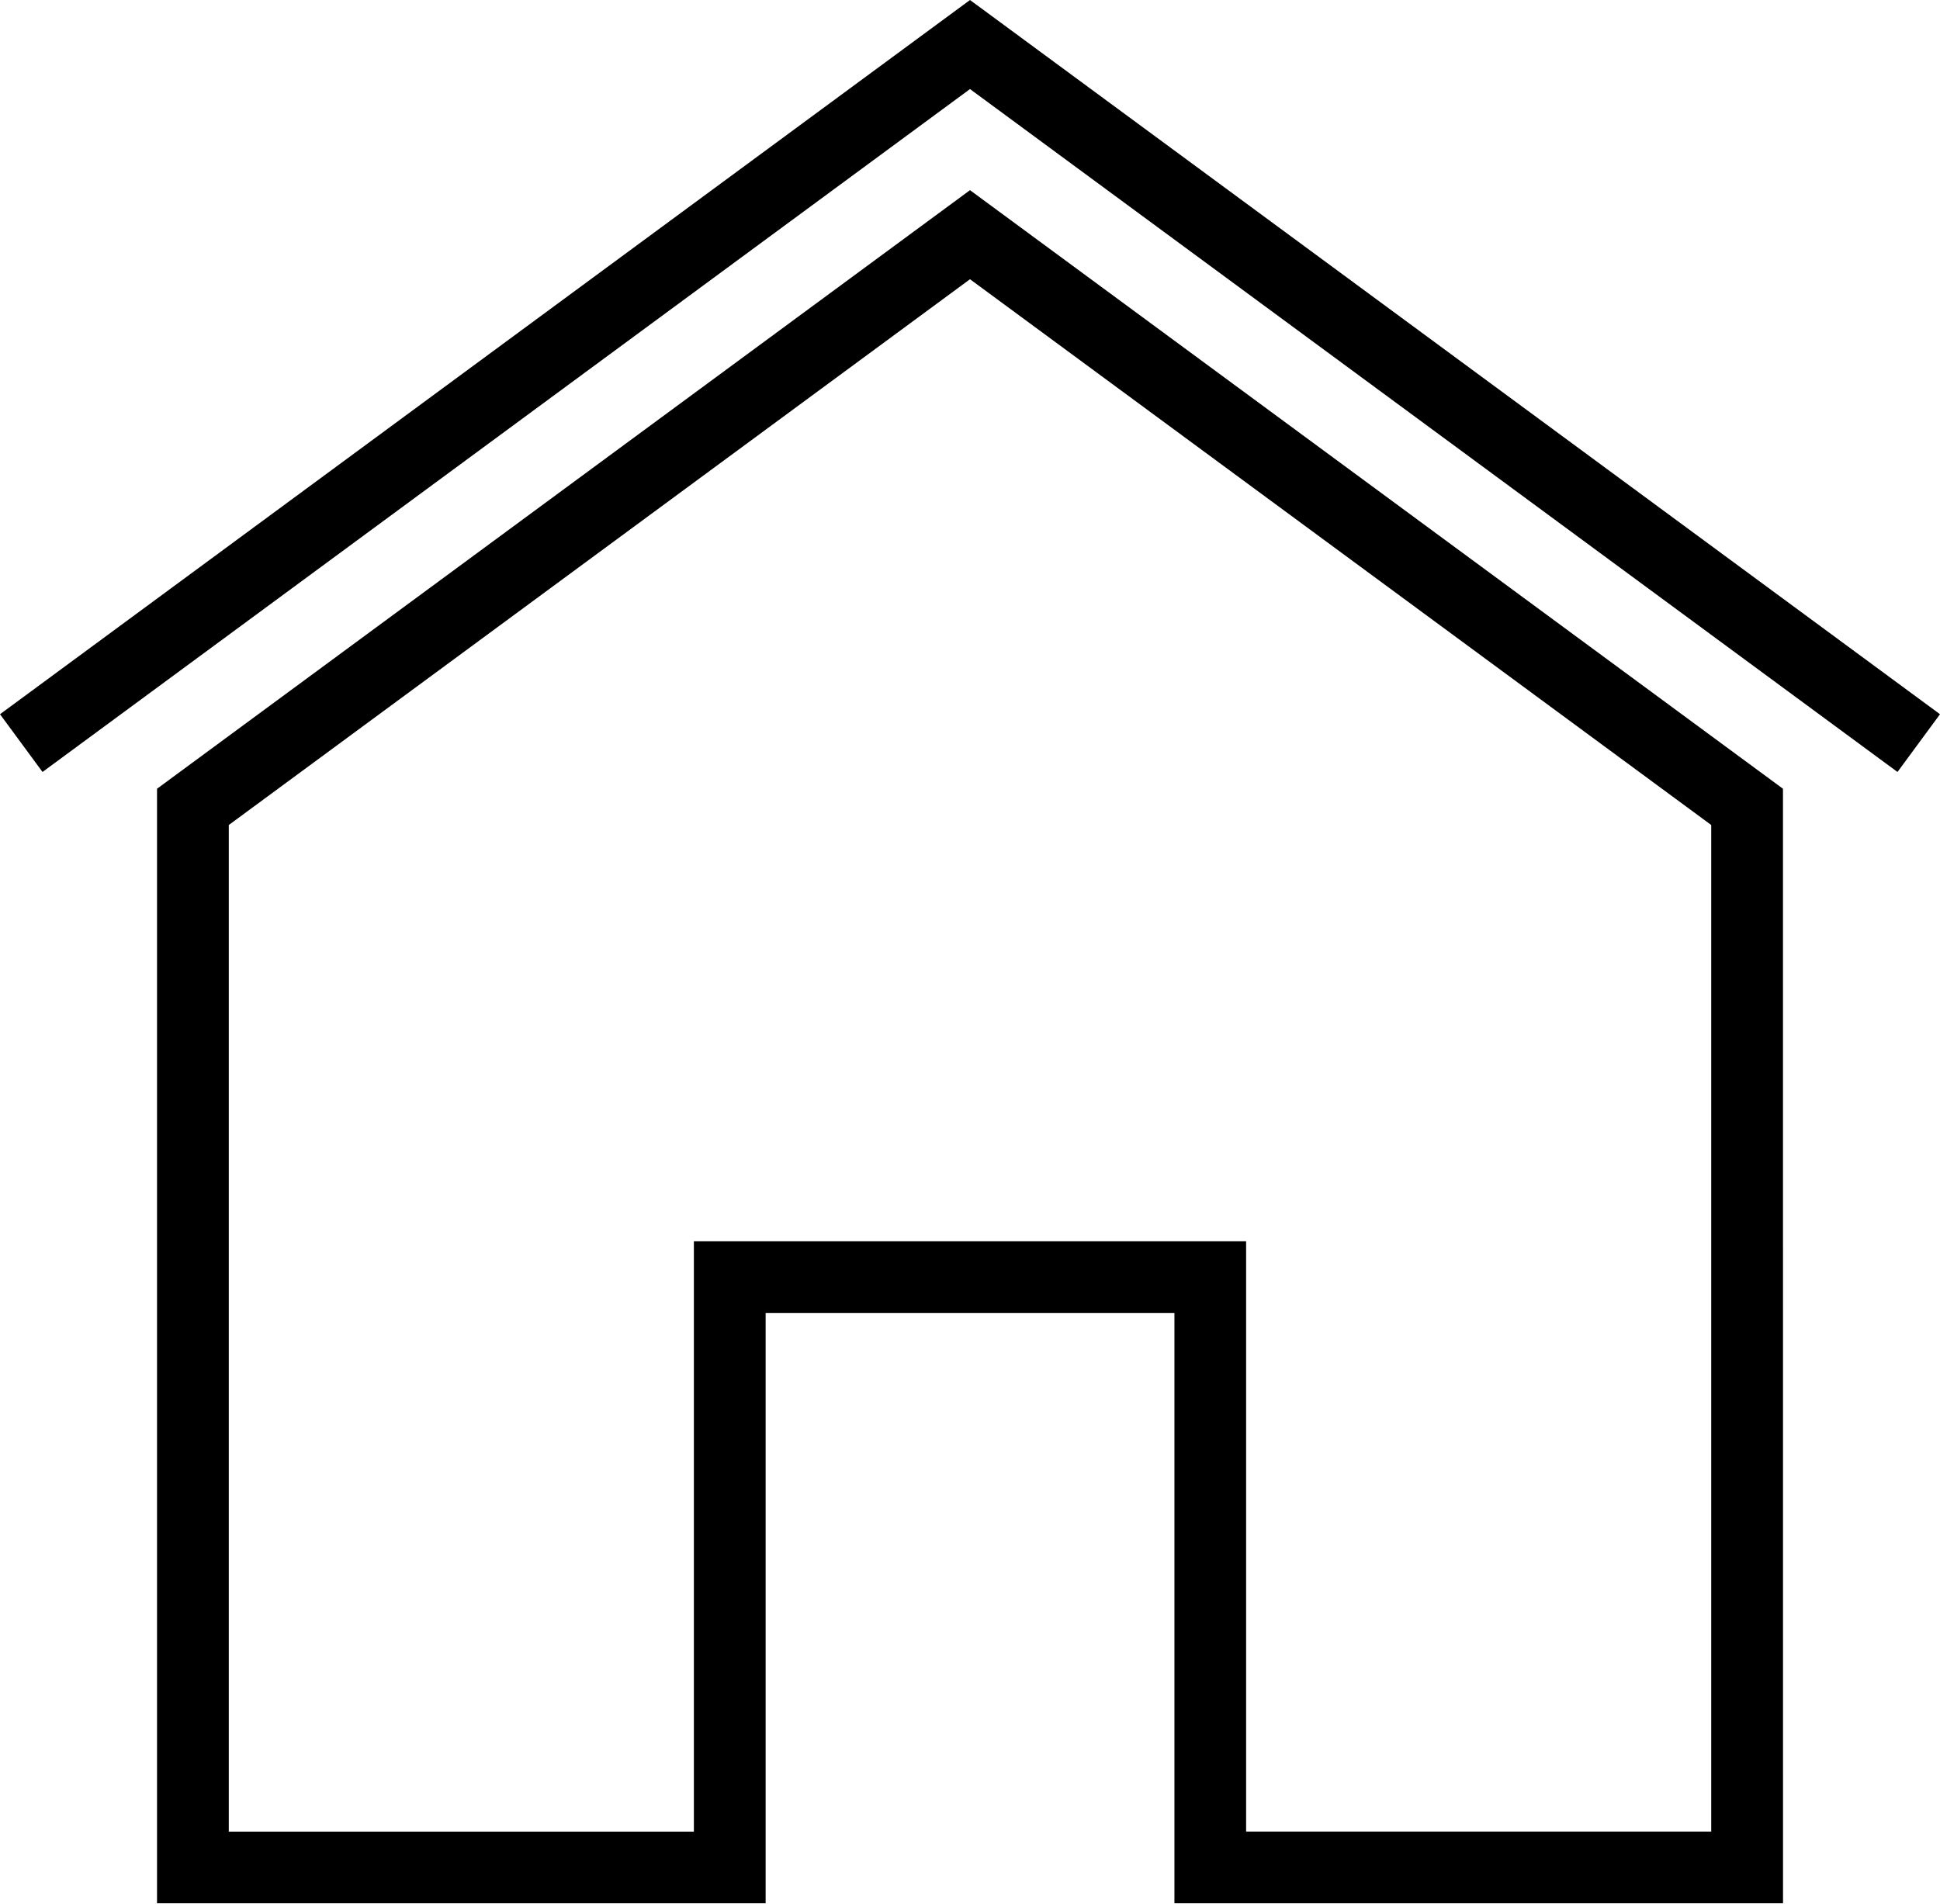
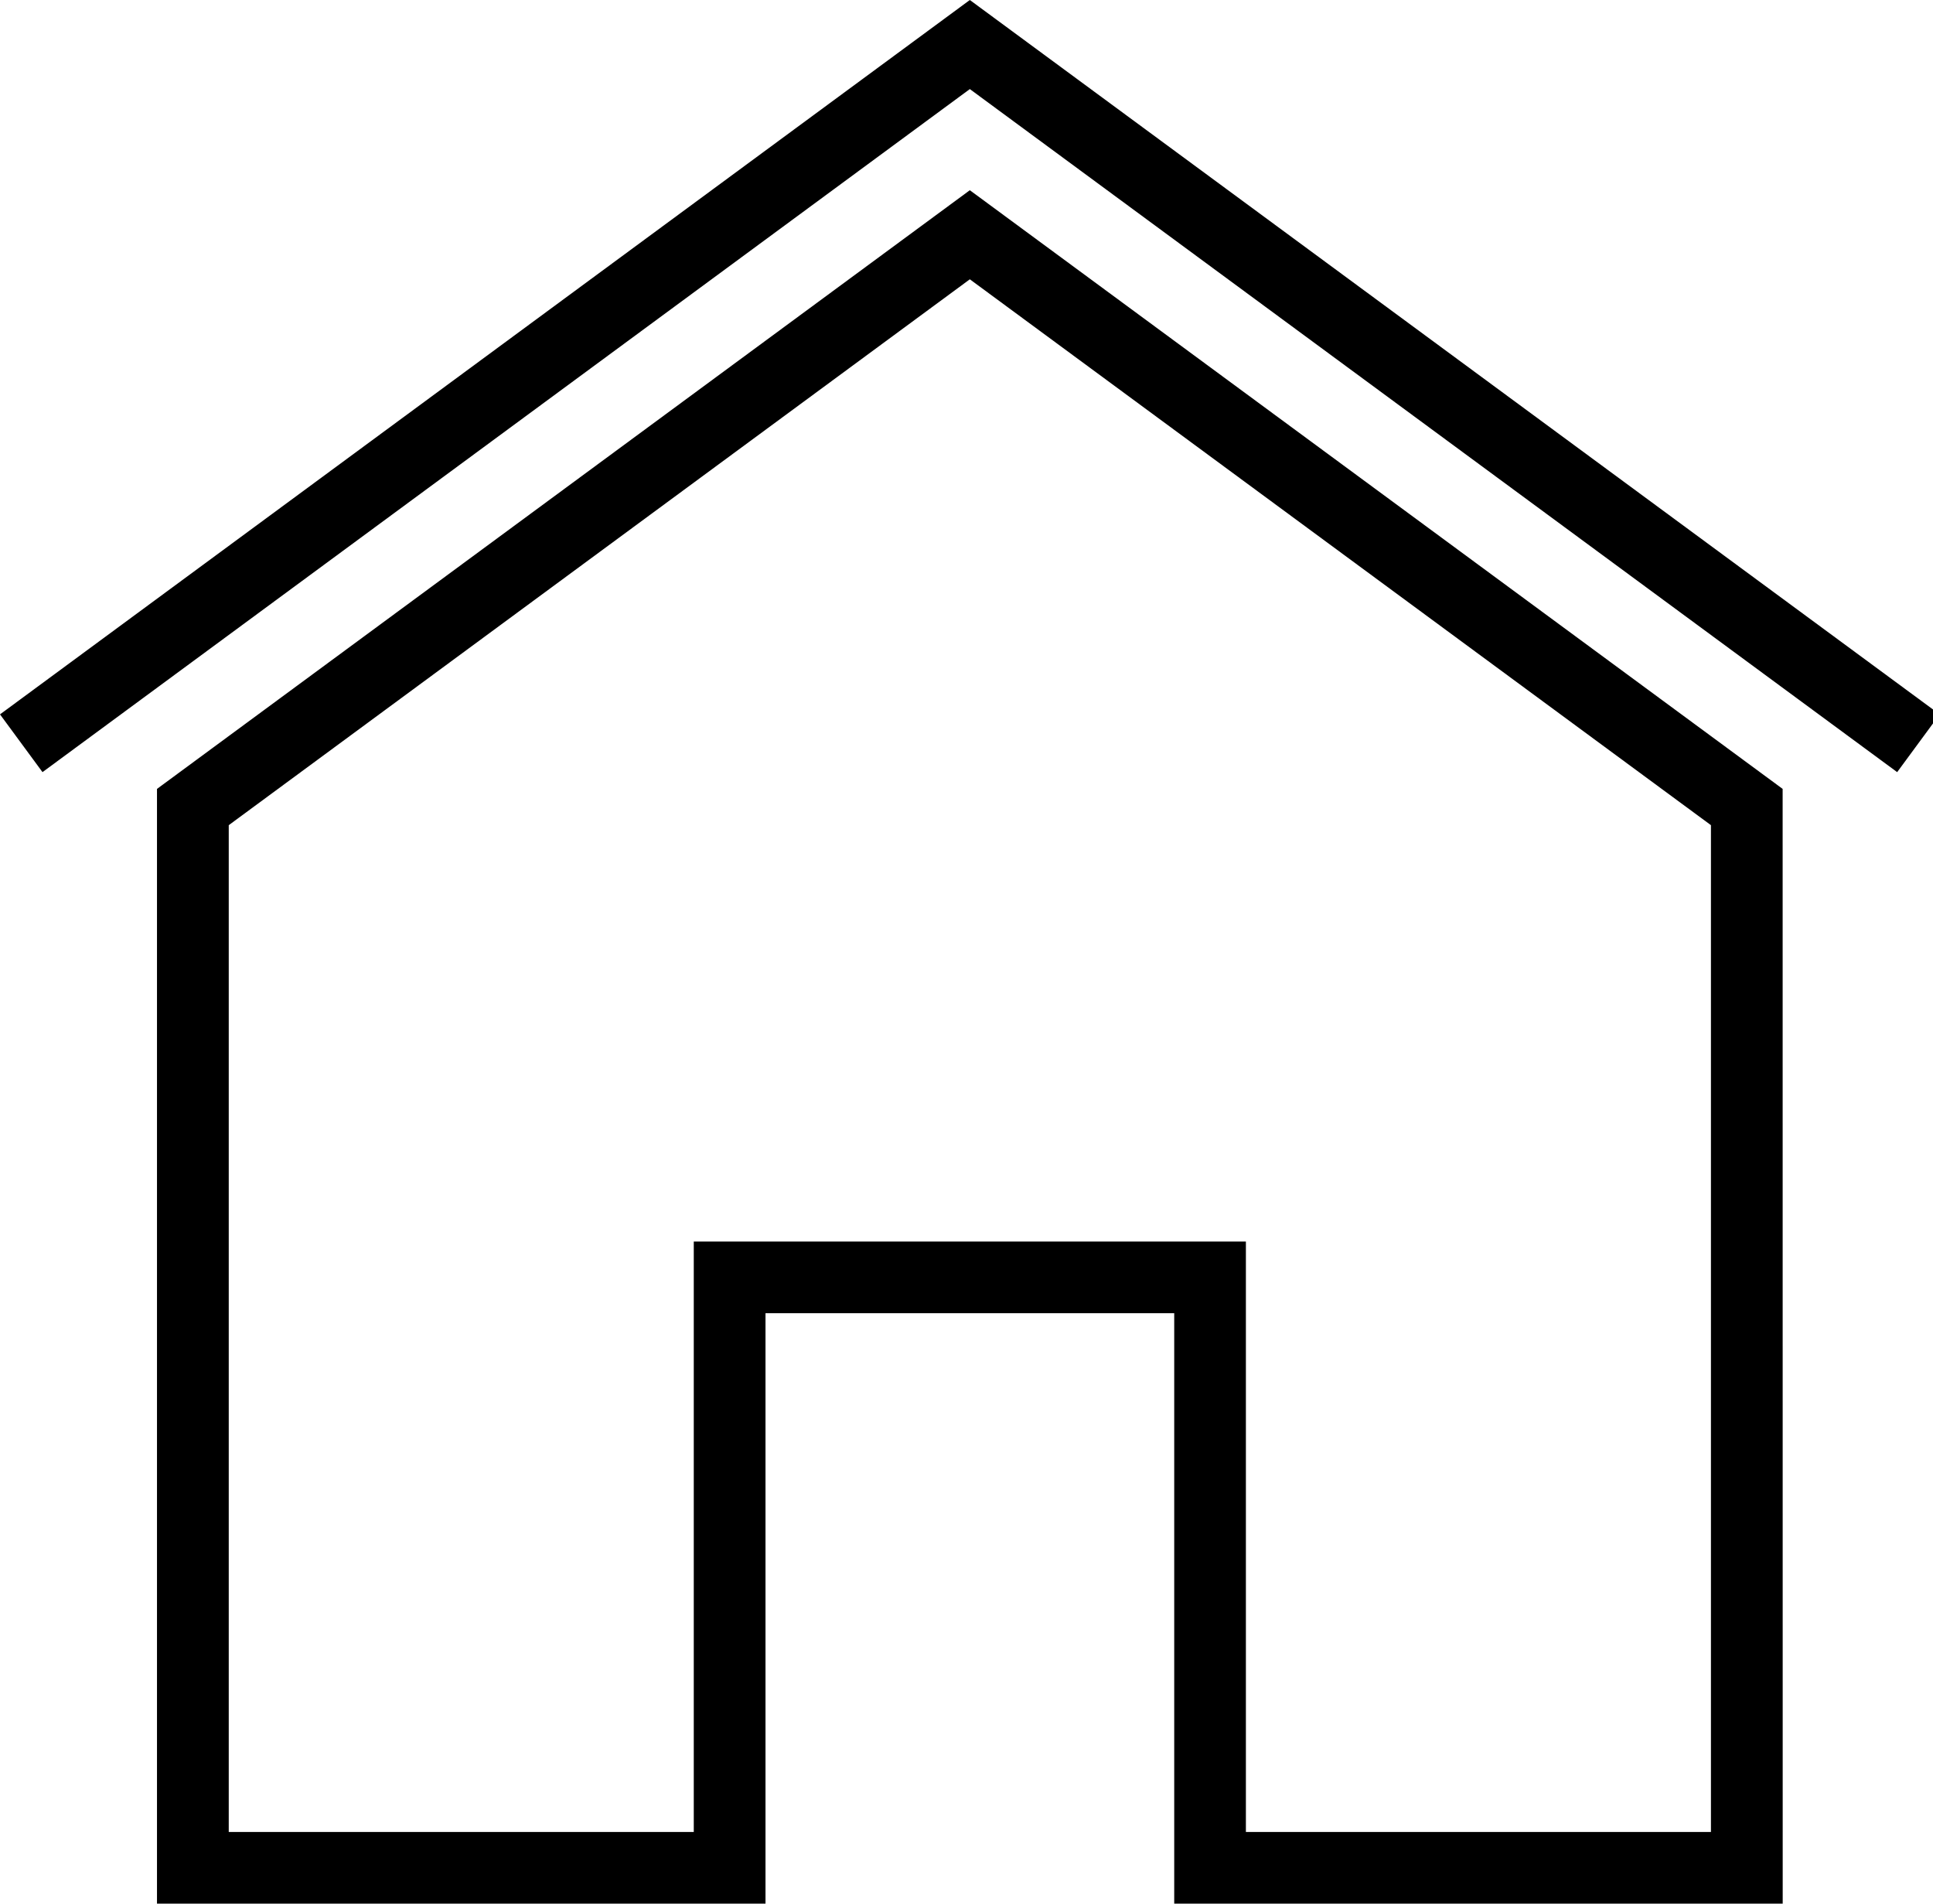
- <svg xmlns="http://www.w3.org/2000/svg" height="74.324" width="75.746" viewBox="0 0 75.746 74.324">
-   <path d="M799.9 153.11l-36.568-26.93-36.568 26.93-.946-1.287 37.516-27.629 37.516 27.629-.95 1.287zm-5.427 1.444l-31.141-22.934-31.141 22.934v42.62h22.559v-23.053h17.162v23.053h22.561v-42.62zm-20.959 17.966h-20.362v23.053h-19.36v-40.21l29.541-21.757 29.541 21.757v40.21h-19.359l-.001-23.053zM74.086 30.146L37.873 3.478 1.66 30.146 0 27.891 37.873 0l37.873 27.891-1.66 2.255zm-4.471.655L37.873 7.426 6.131 30.801v43.523h23.763V51.271h15.961v23.053h23.762l-.002-43.523zM48.654 48.473H27.092v23.053H8.933V32.217l28.94-21.313 28.941 21.313v39.308h-18.16V48.473z" />
+ <svg xmlns="http://www.w3.org/2000/svg" width="65" height="64" viewBox="0 0 65 64">
+   <path d="M63.795 25.959L32.612 2.995 1.429 25.959 0 24.017 32.612 0l32.612 24.017-1.429 1.942zm-3.85.564L32.612 6.395 5.279 26.523V64h20.462V44.149h13.744V64h20.461l-.002-37.477zM41.896 41.74H23.329v19.851H7.692V27.742L32.612 9.39l24.921 18.352V61.59H41.895V41.74z" />
</svg>
